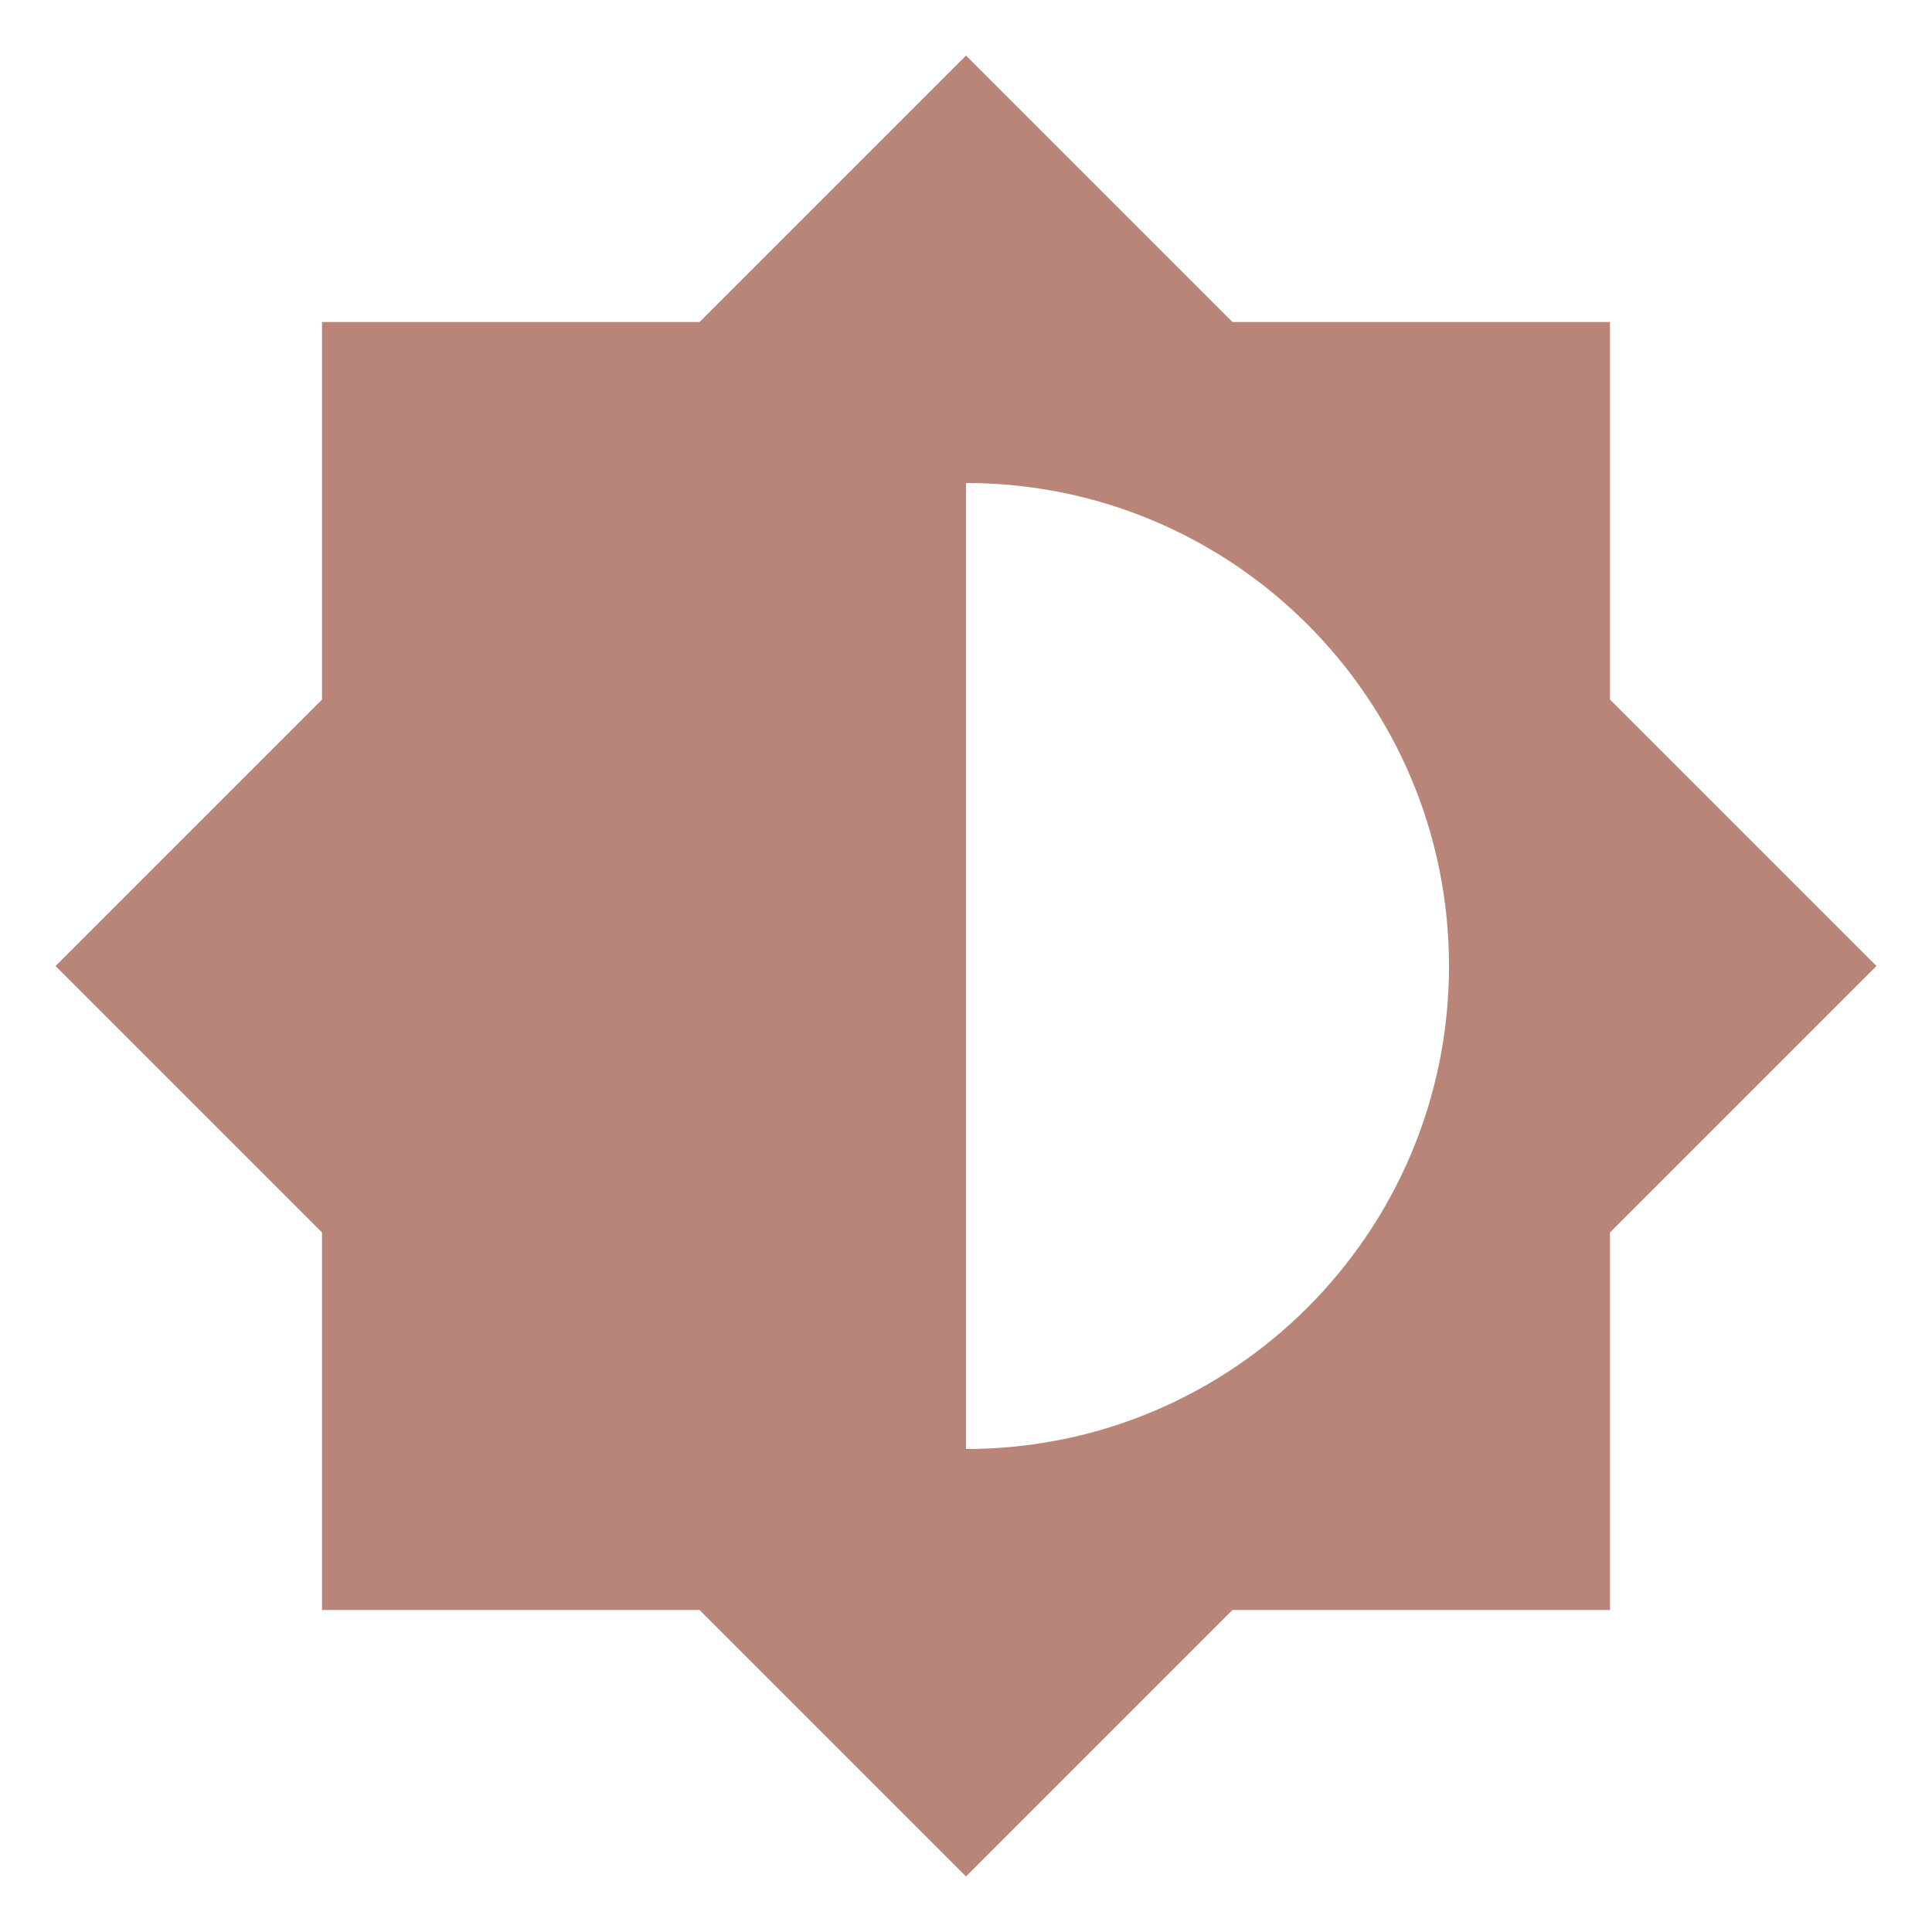
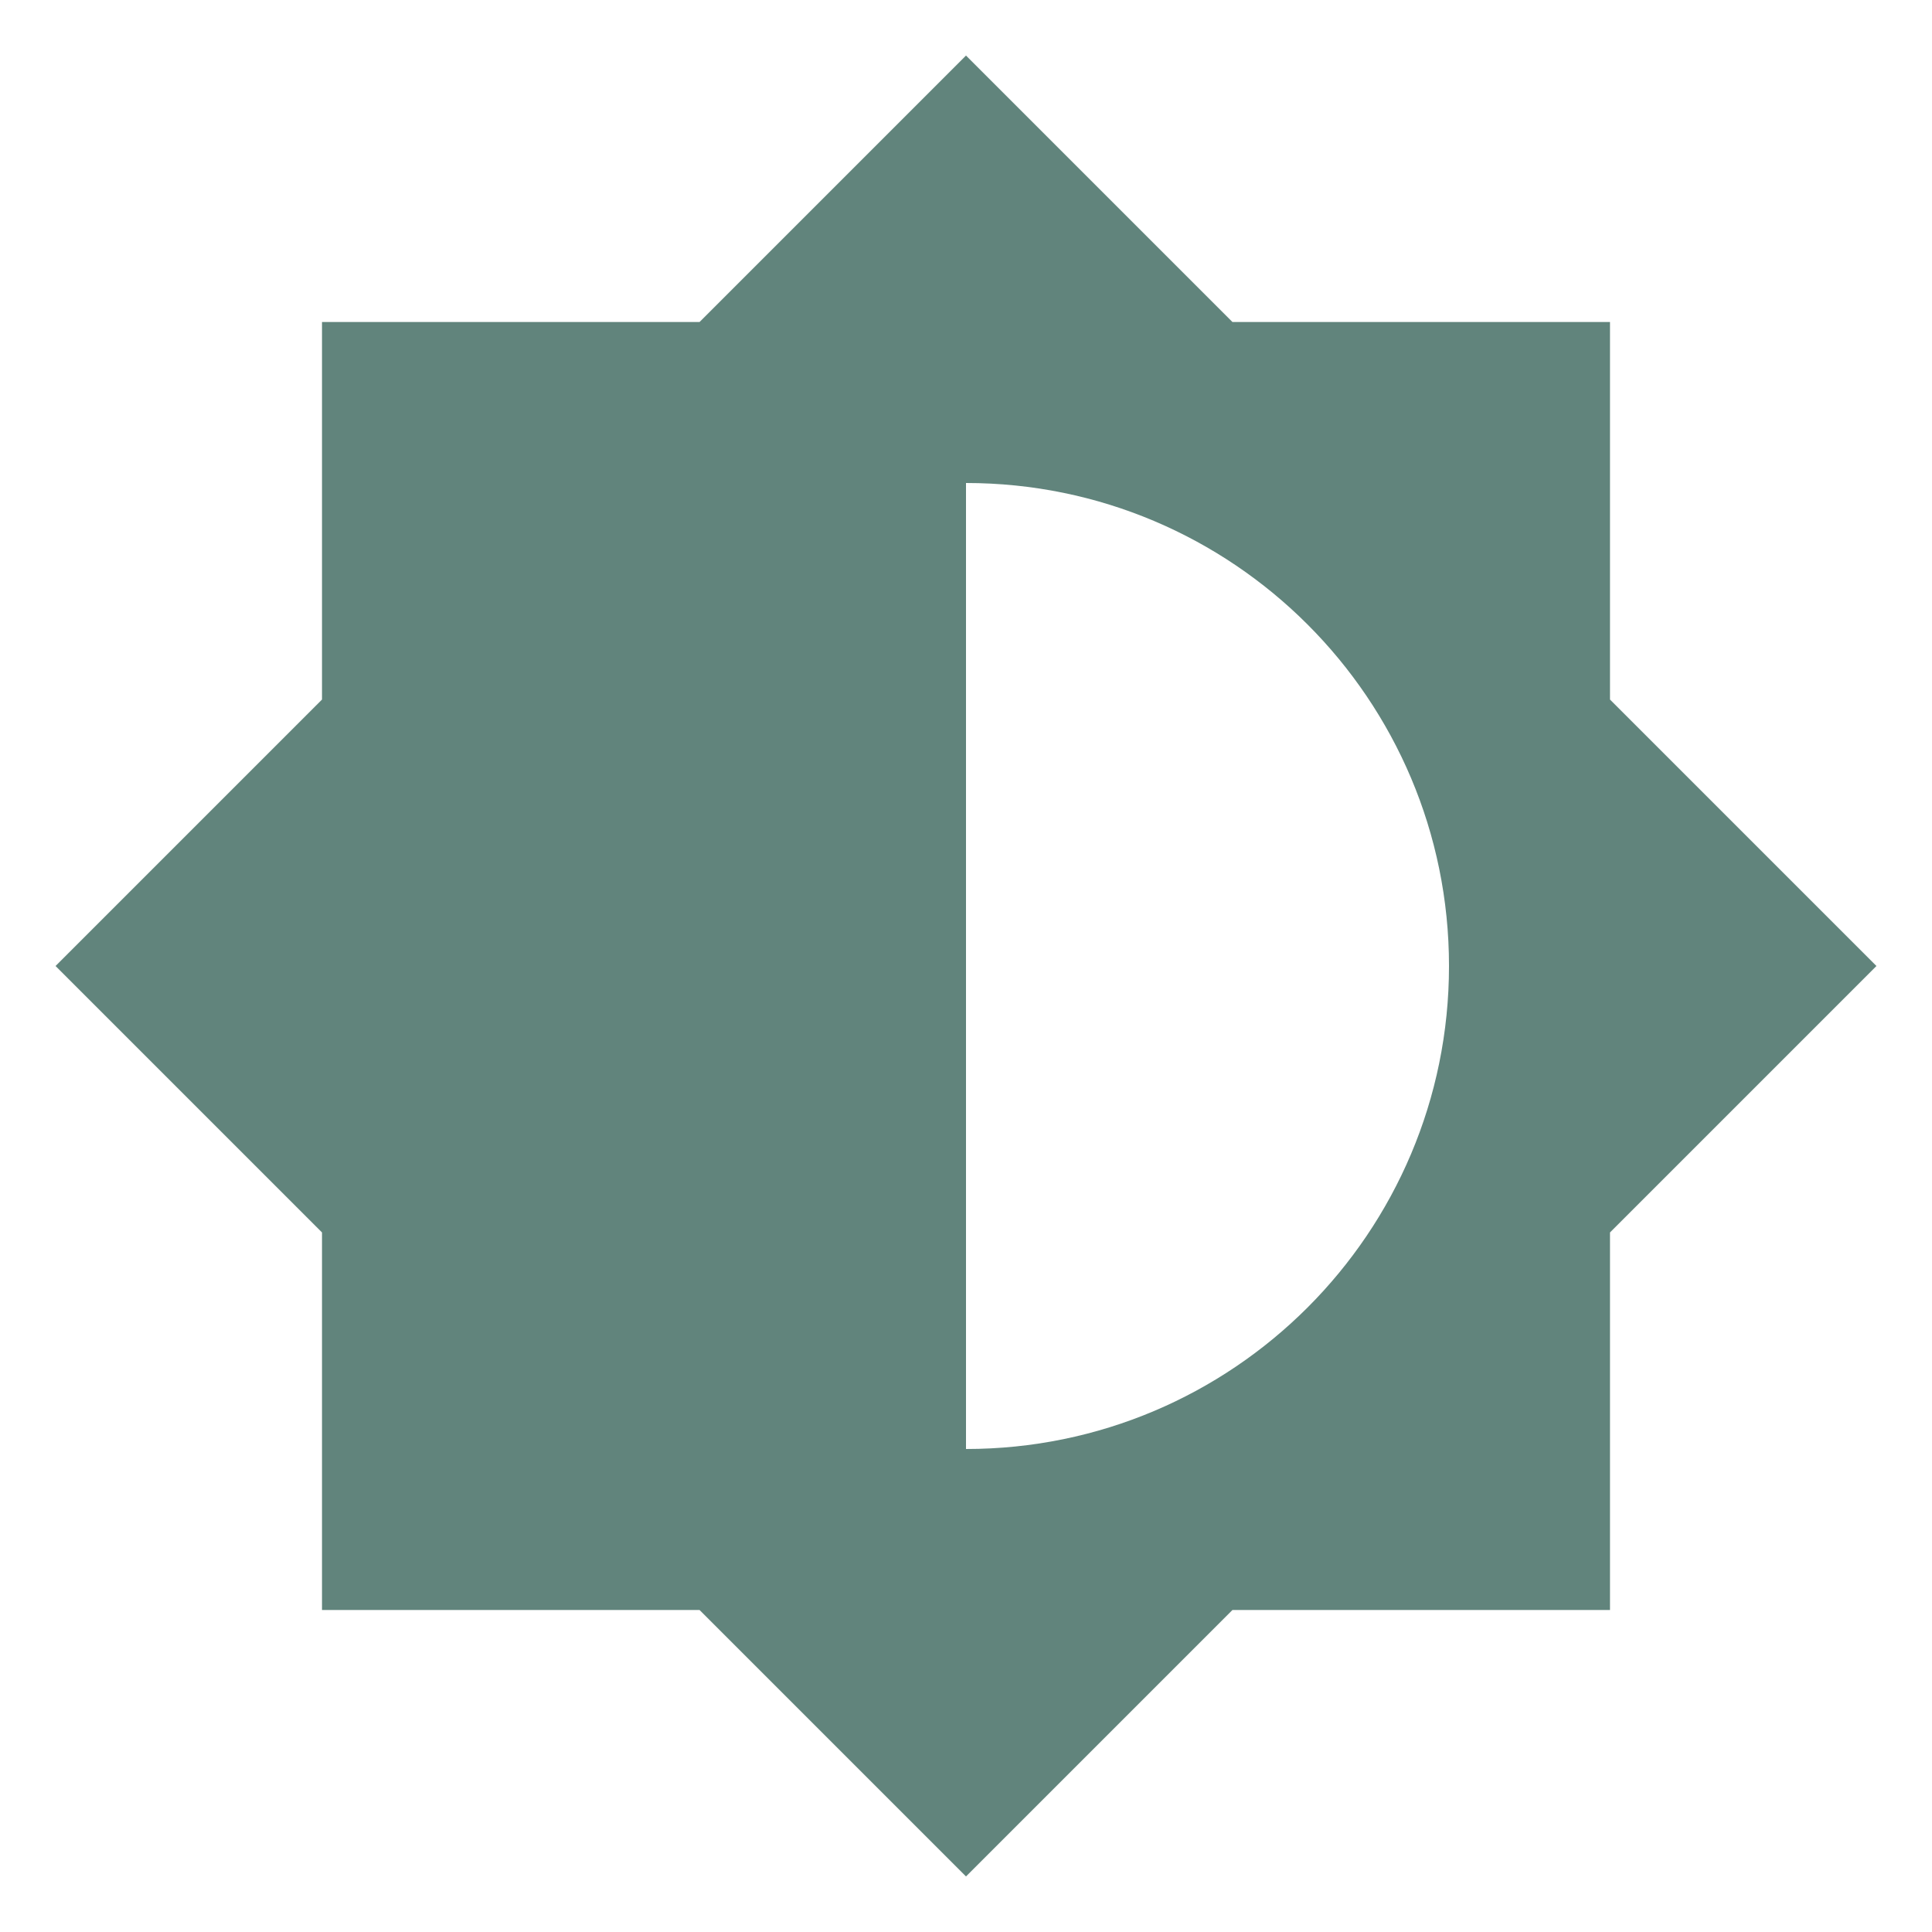
<svg xmlns="http://www.w3.org/2000/svg" viewBox="0 0 24 24">
-   <path d="M12,18V6A6,6 0 0,1 18,12A6,6 0 0,1 12,18M20,15.31L23.31,12L20,8.69V4H15.31L12,0.69L8.69,4H4V8.69L0.69,12L4,15.31V20H8.69L12,23.31L15.31,20H20V15.31Z" fill="#B98578" />
+   <path d="M12,18V6A6,6 0 0,1 18,12A6,6 0 0,1 12,18M20,15.31L23.31,12L20,8.69V4H15.31L12,0.69L8.69,4H4V8.69L0.69,12L4,15.31V20H8.69L12,23.31L15.31,20H20V15.31Z" fill="#61847C" />
</svg>
